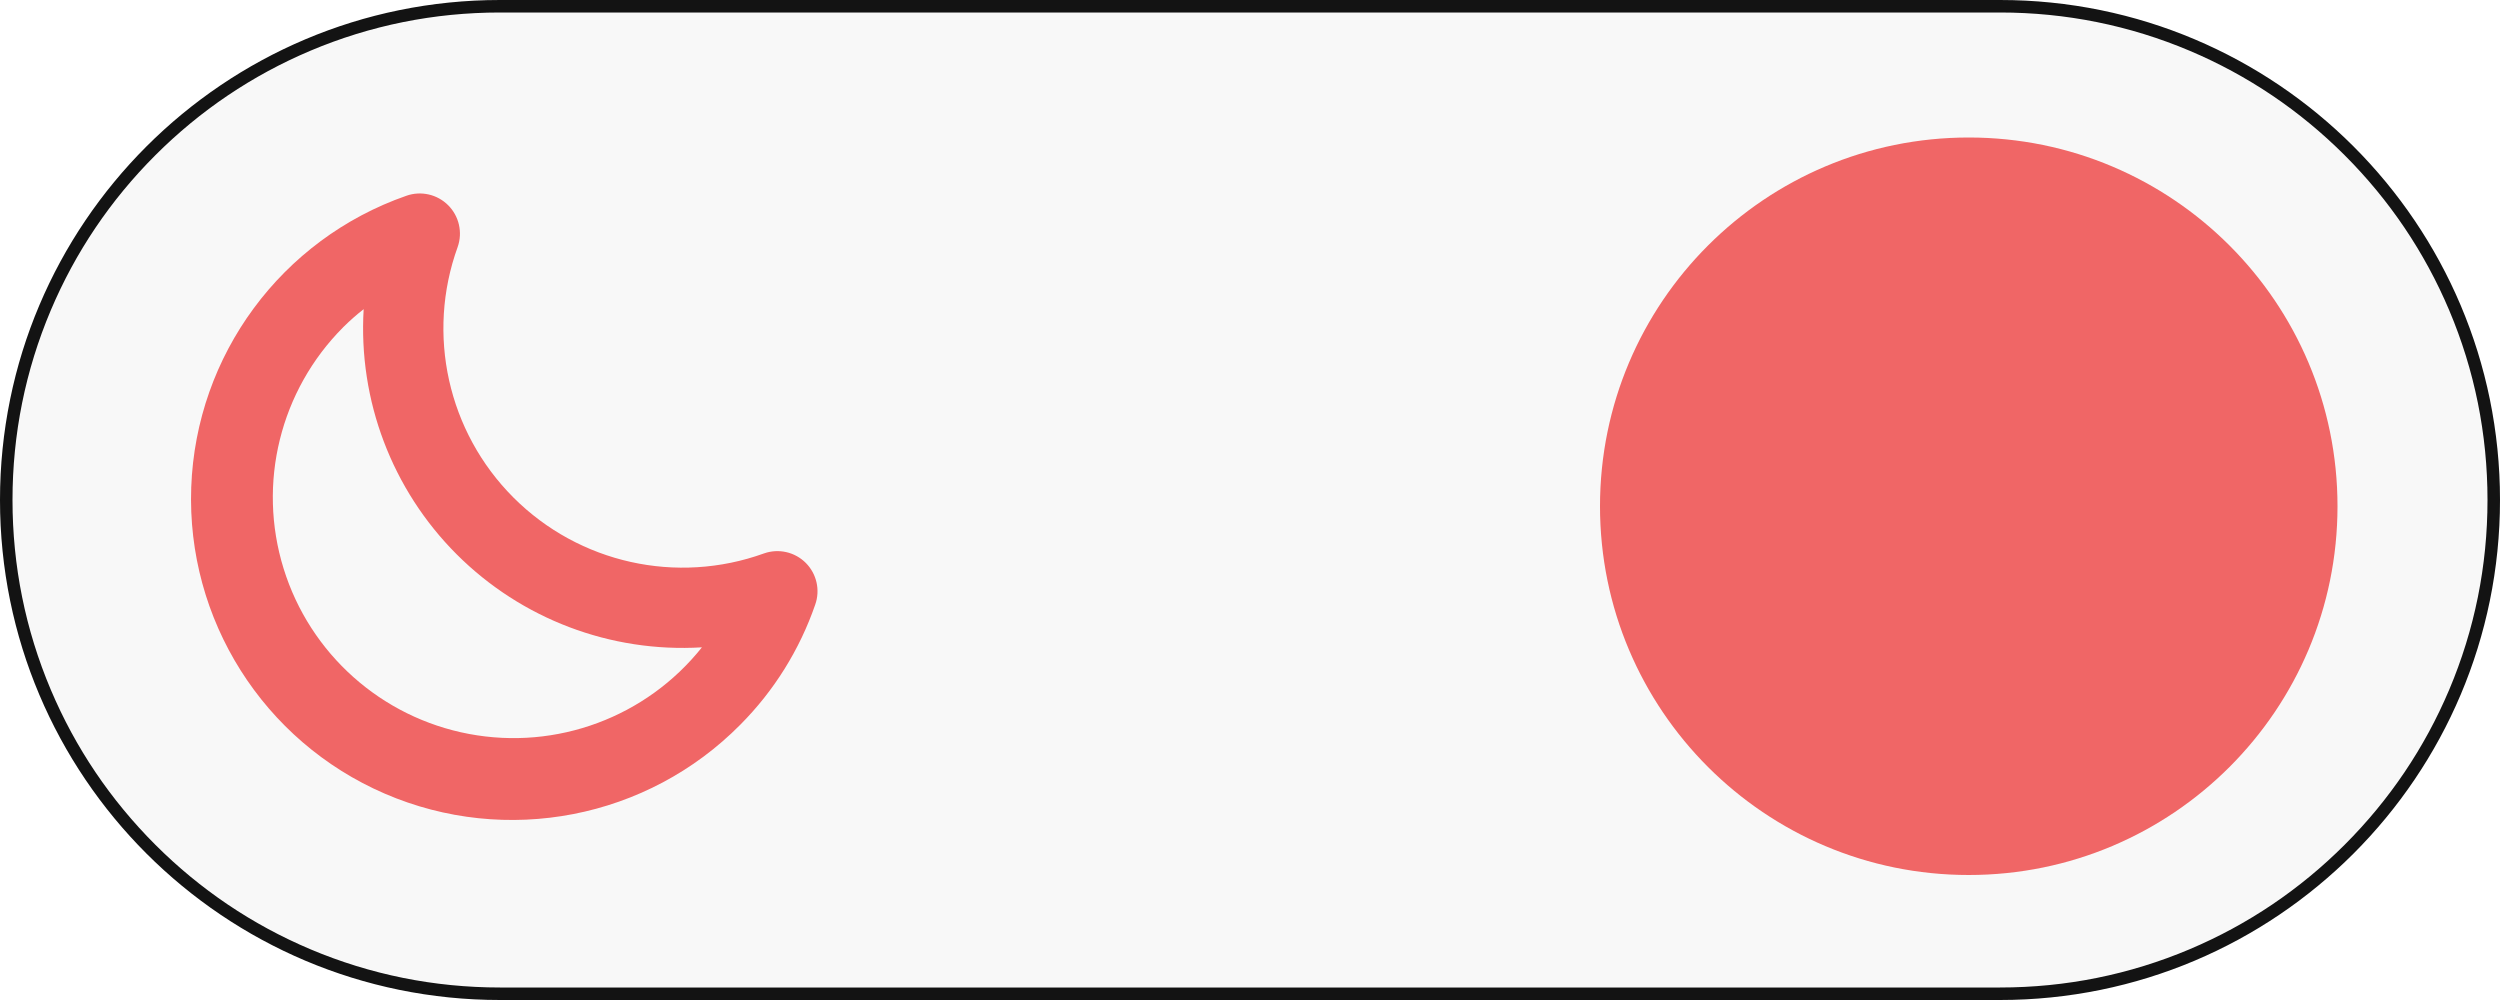
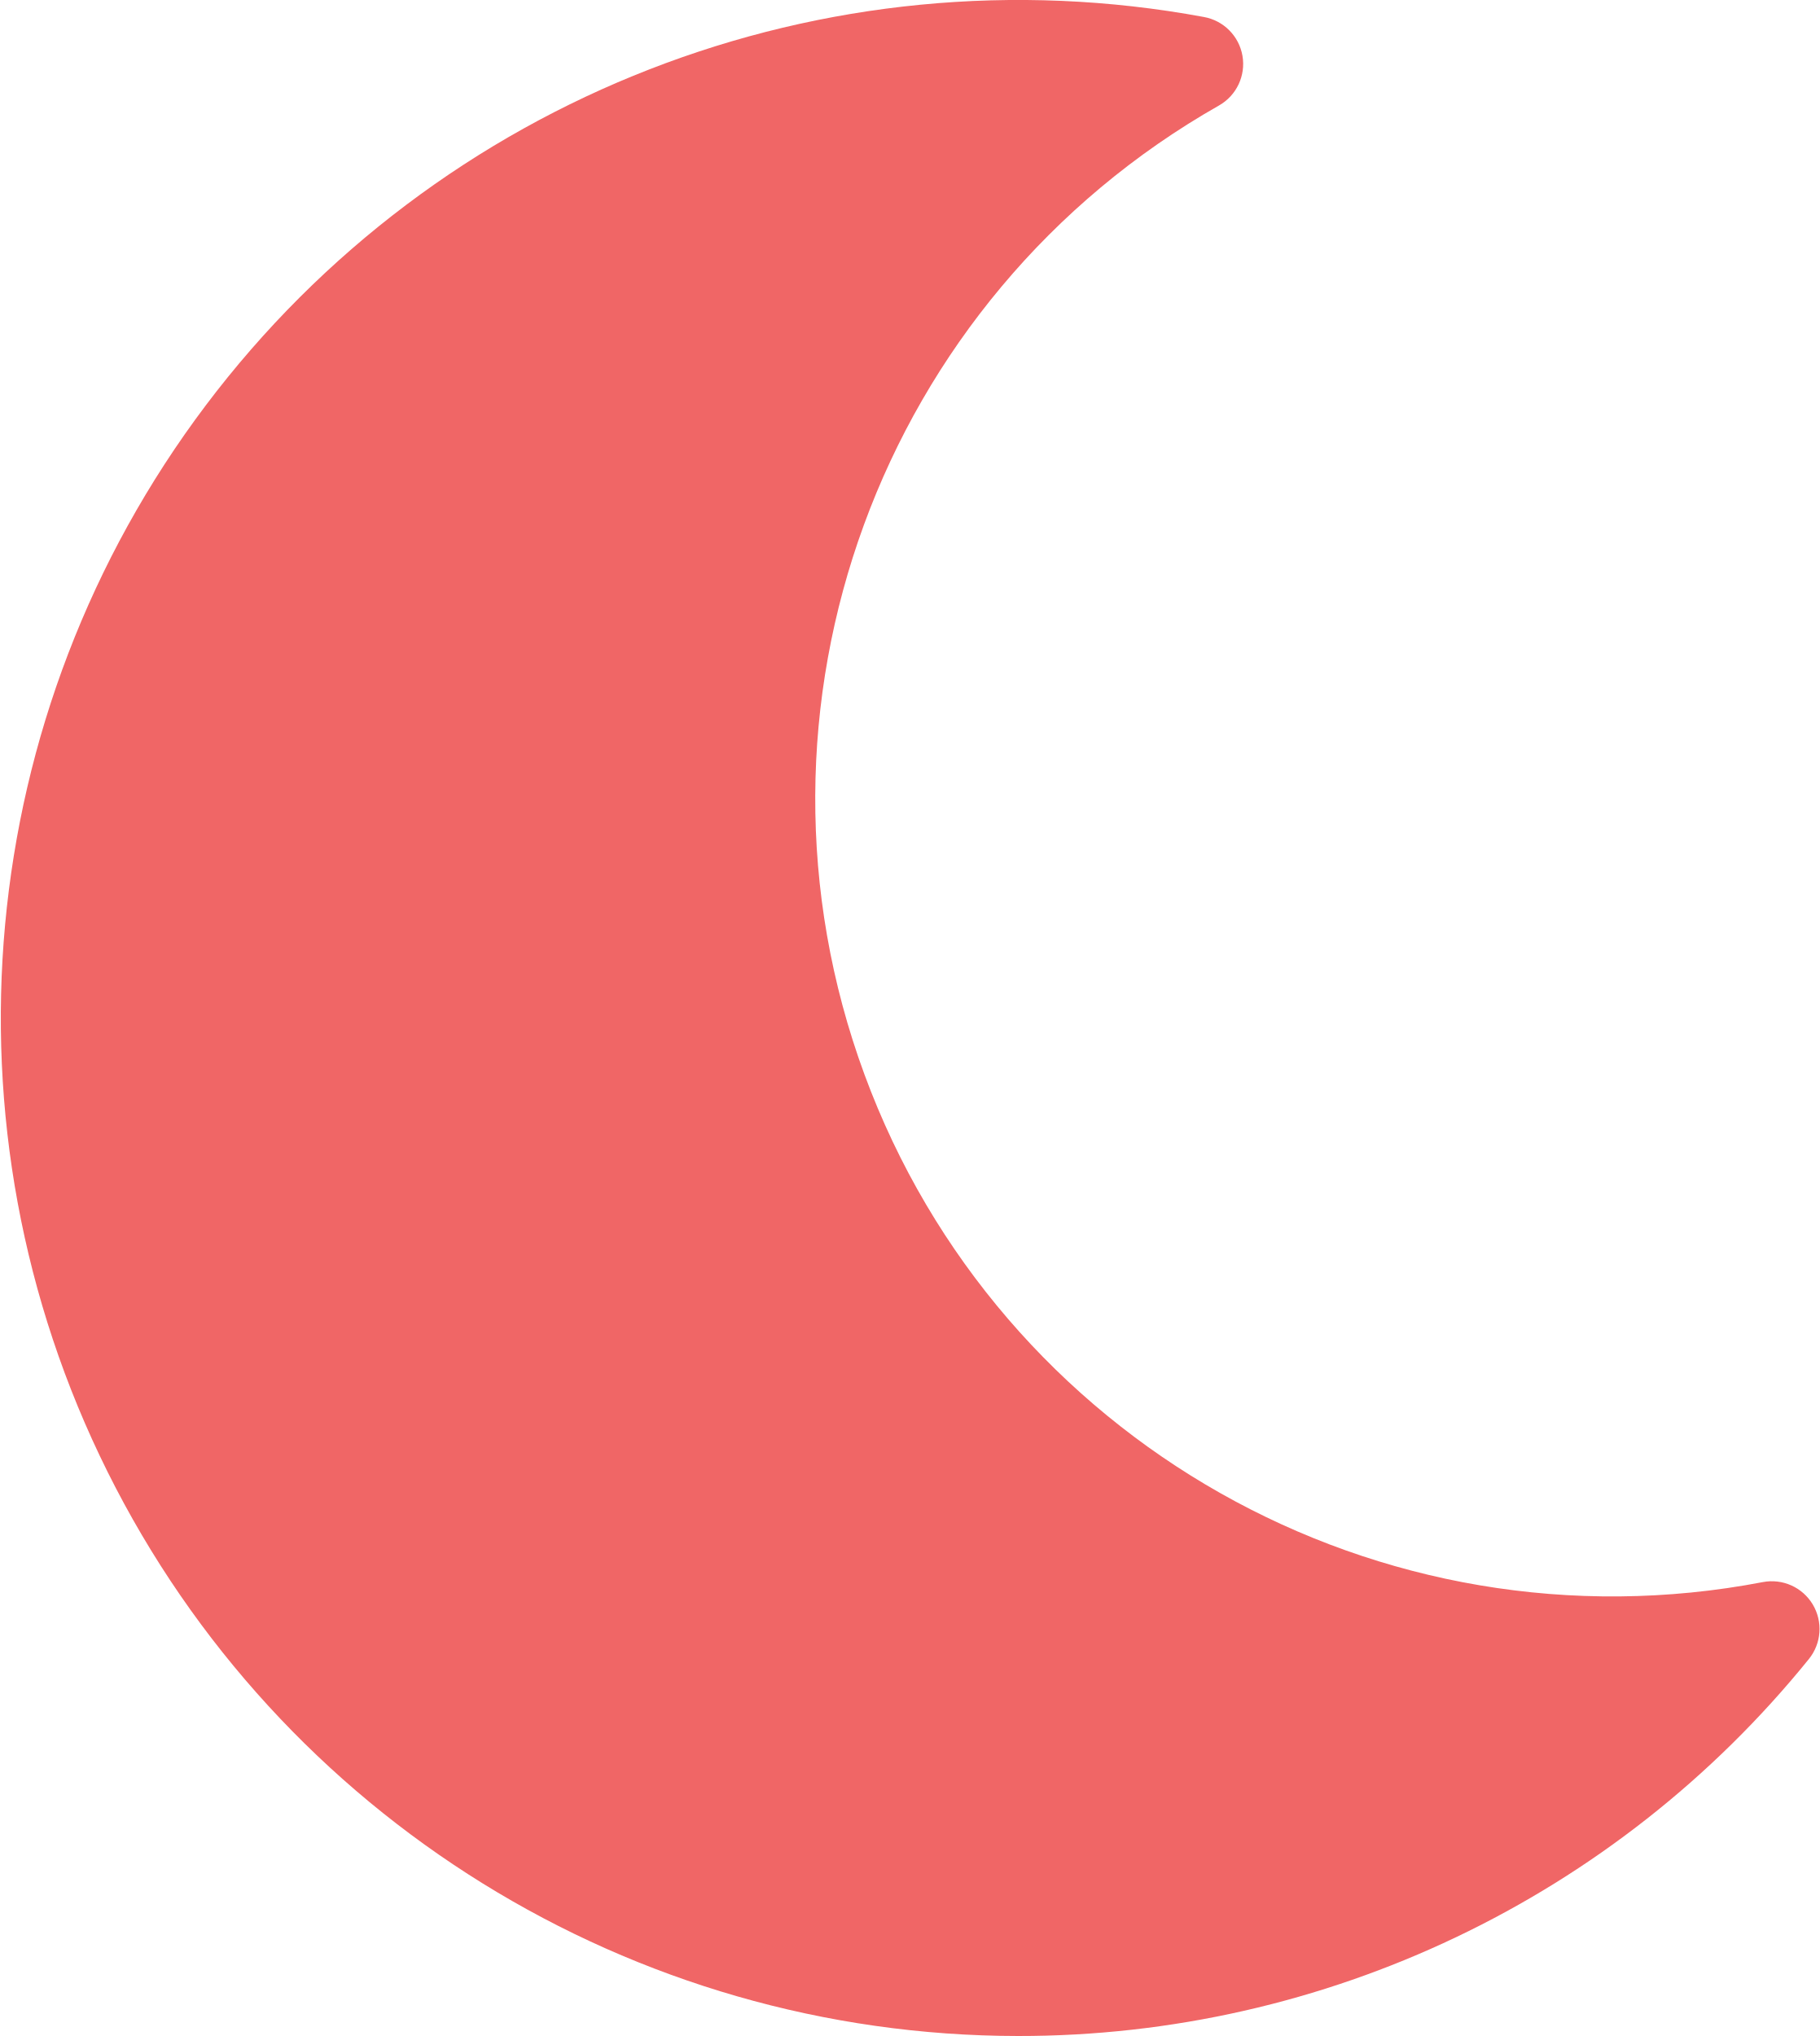
- <svg xmlns="http://www.w3.org/2000/svg" width="200" height="80" viewBox="0 0 200 80">
-   <g id="Group_15" data-name="Group 15" transform="translate(-423 -123)">
-     <g id="Path_11" data-name="Path 11" transform="translate(423 123)" fill="#f8f8f8">
-       <path d="M 160 79.5 L 40 79.5 C 34.667 79.5 29.494 78.456 24.625 76.396 C 19.921 74.407 15.697 71.559 12.069 67.931 C 8.441 64.303 5.593 60.079 3.604 55.375 C 1.544 50.506 0.5 45.333 0.5 40 C 0.5 34.667 1.544 29.494 3.604 24.625 C 5.593 19.921 8.441 15.697 12.069 12.069 C 15.697 8.441 19.921 5.593 24.625 3.604 C 29.494 1.544 34.667 0.5 40 0.5 L 160 0.5 C 165.333 0.5 170.506 1.544 175.375 3.604 C 180.079 5.593 184.303 8.441 187.931 12.069 C 191.559 15.697 194.407 19.921 196.396 24.625 C 198.456 29.494 199.5 34.667 199.5 40 C 199.5 45.333 198.456 50.506 196.396 55.375 C 194.407 60.079 191.559 64.303 187.931 67.931 C 184.303 71.559 180.079 74.407 175.375 76.396 C 170.506 78.456 165.333 79.5 160 79.5 Z" stroke="none" />
-       <path d="M 40 1 C 34.735 1 29.627 2.031 24.82 4.064 C 20.176 6.029 16.005 8.841 12.423 12.423 C 8.841 16.005 6.029 20.176 4.064 24.82 C 2.031 29.627 1 34.735 1 40 C 1 45.265 2.031 50.373 4.064 55.18 C 6.029 59.824 8.841 63.995 12.423 67.577 C 16.005 71.159 20.176 73.971 24.82 75.936 C 29.627 77.969 34.735 79 40 79 L 160 79 C 165.265 79 170.373 77.969 175.18 75.936 C 179.824 73.971 183.995 71.159 187.577 67.577 C 191.159 63.995 193.971 59.824 195.936 55.18 C 197.969 50.373 199 45.265 199 40 C 199 34.735 197.969 29.627 195.936 24.82 C 193.971 20.176 191.159 16.005 187.577 12.423 C 183.995 8.841 179.824 6.029 175.18 4.064 C 170.373 2.031 165.265 1 160 1 L 40 1 M 40 0 L 160 0 C 182.091 0 200 17.909 200 40 C 200 62.091 182.091 80 160 80 L 40 80 C 17.909 80 0 62.091 0 40 C 0 17.909 17.909 0 40 0 Z" stroke="none" fill="#131313" />
-     </g>
-     <rect id="Rectangle_71" data-name="Rectangle 71" width="59" height="59" rx="29.5" transform="translate(551 134)" fill="#f06666" />
-     <path id="Icon_metro-moon" data-name="Icon metro-moon" d="M54.321,52.334A25.684,25.684,0,1,1,27.6,10.027a3.215,3.215,0,0,1,4.1,4.1A19.143,19.143,0,0,0,56.211,38.639a3.211,3.211,0,0,1,4.093,4.1A25.359,25.359,0,0,1,54.321,52.334ZM22.541,20.549a19.261,19.261,0,1,0,28.7,25.605A25.564,25.564,0,0,1,24.18,19.1a18.068,18.068,0,0,0-1.639,1.447Z" transform="translate(427.913 128.633)" fill="#f06666" />
-   </g>
+ <svg xmlns="http://www.w3.org/2000/svg" width="32.173" height="36" viewBox="0 0 32.173 36">
+   <path id="Icon_awesome-moon" data-name="Icon awesome-moon" d="M19.913,36A17.965,17.965,0,0,0,33.9,29.335a.844.844,0,0,0-.813-1.361,14.1,14.1,0,0,1-9.616-26.11A.844.844,0,0,0,23.2.3,18,18,0,1,0,19.913,36Z" transform="translate(-1.913)" fill="#f06666" />
</svg>
